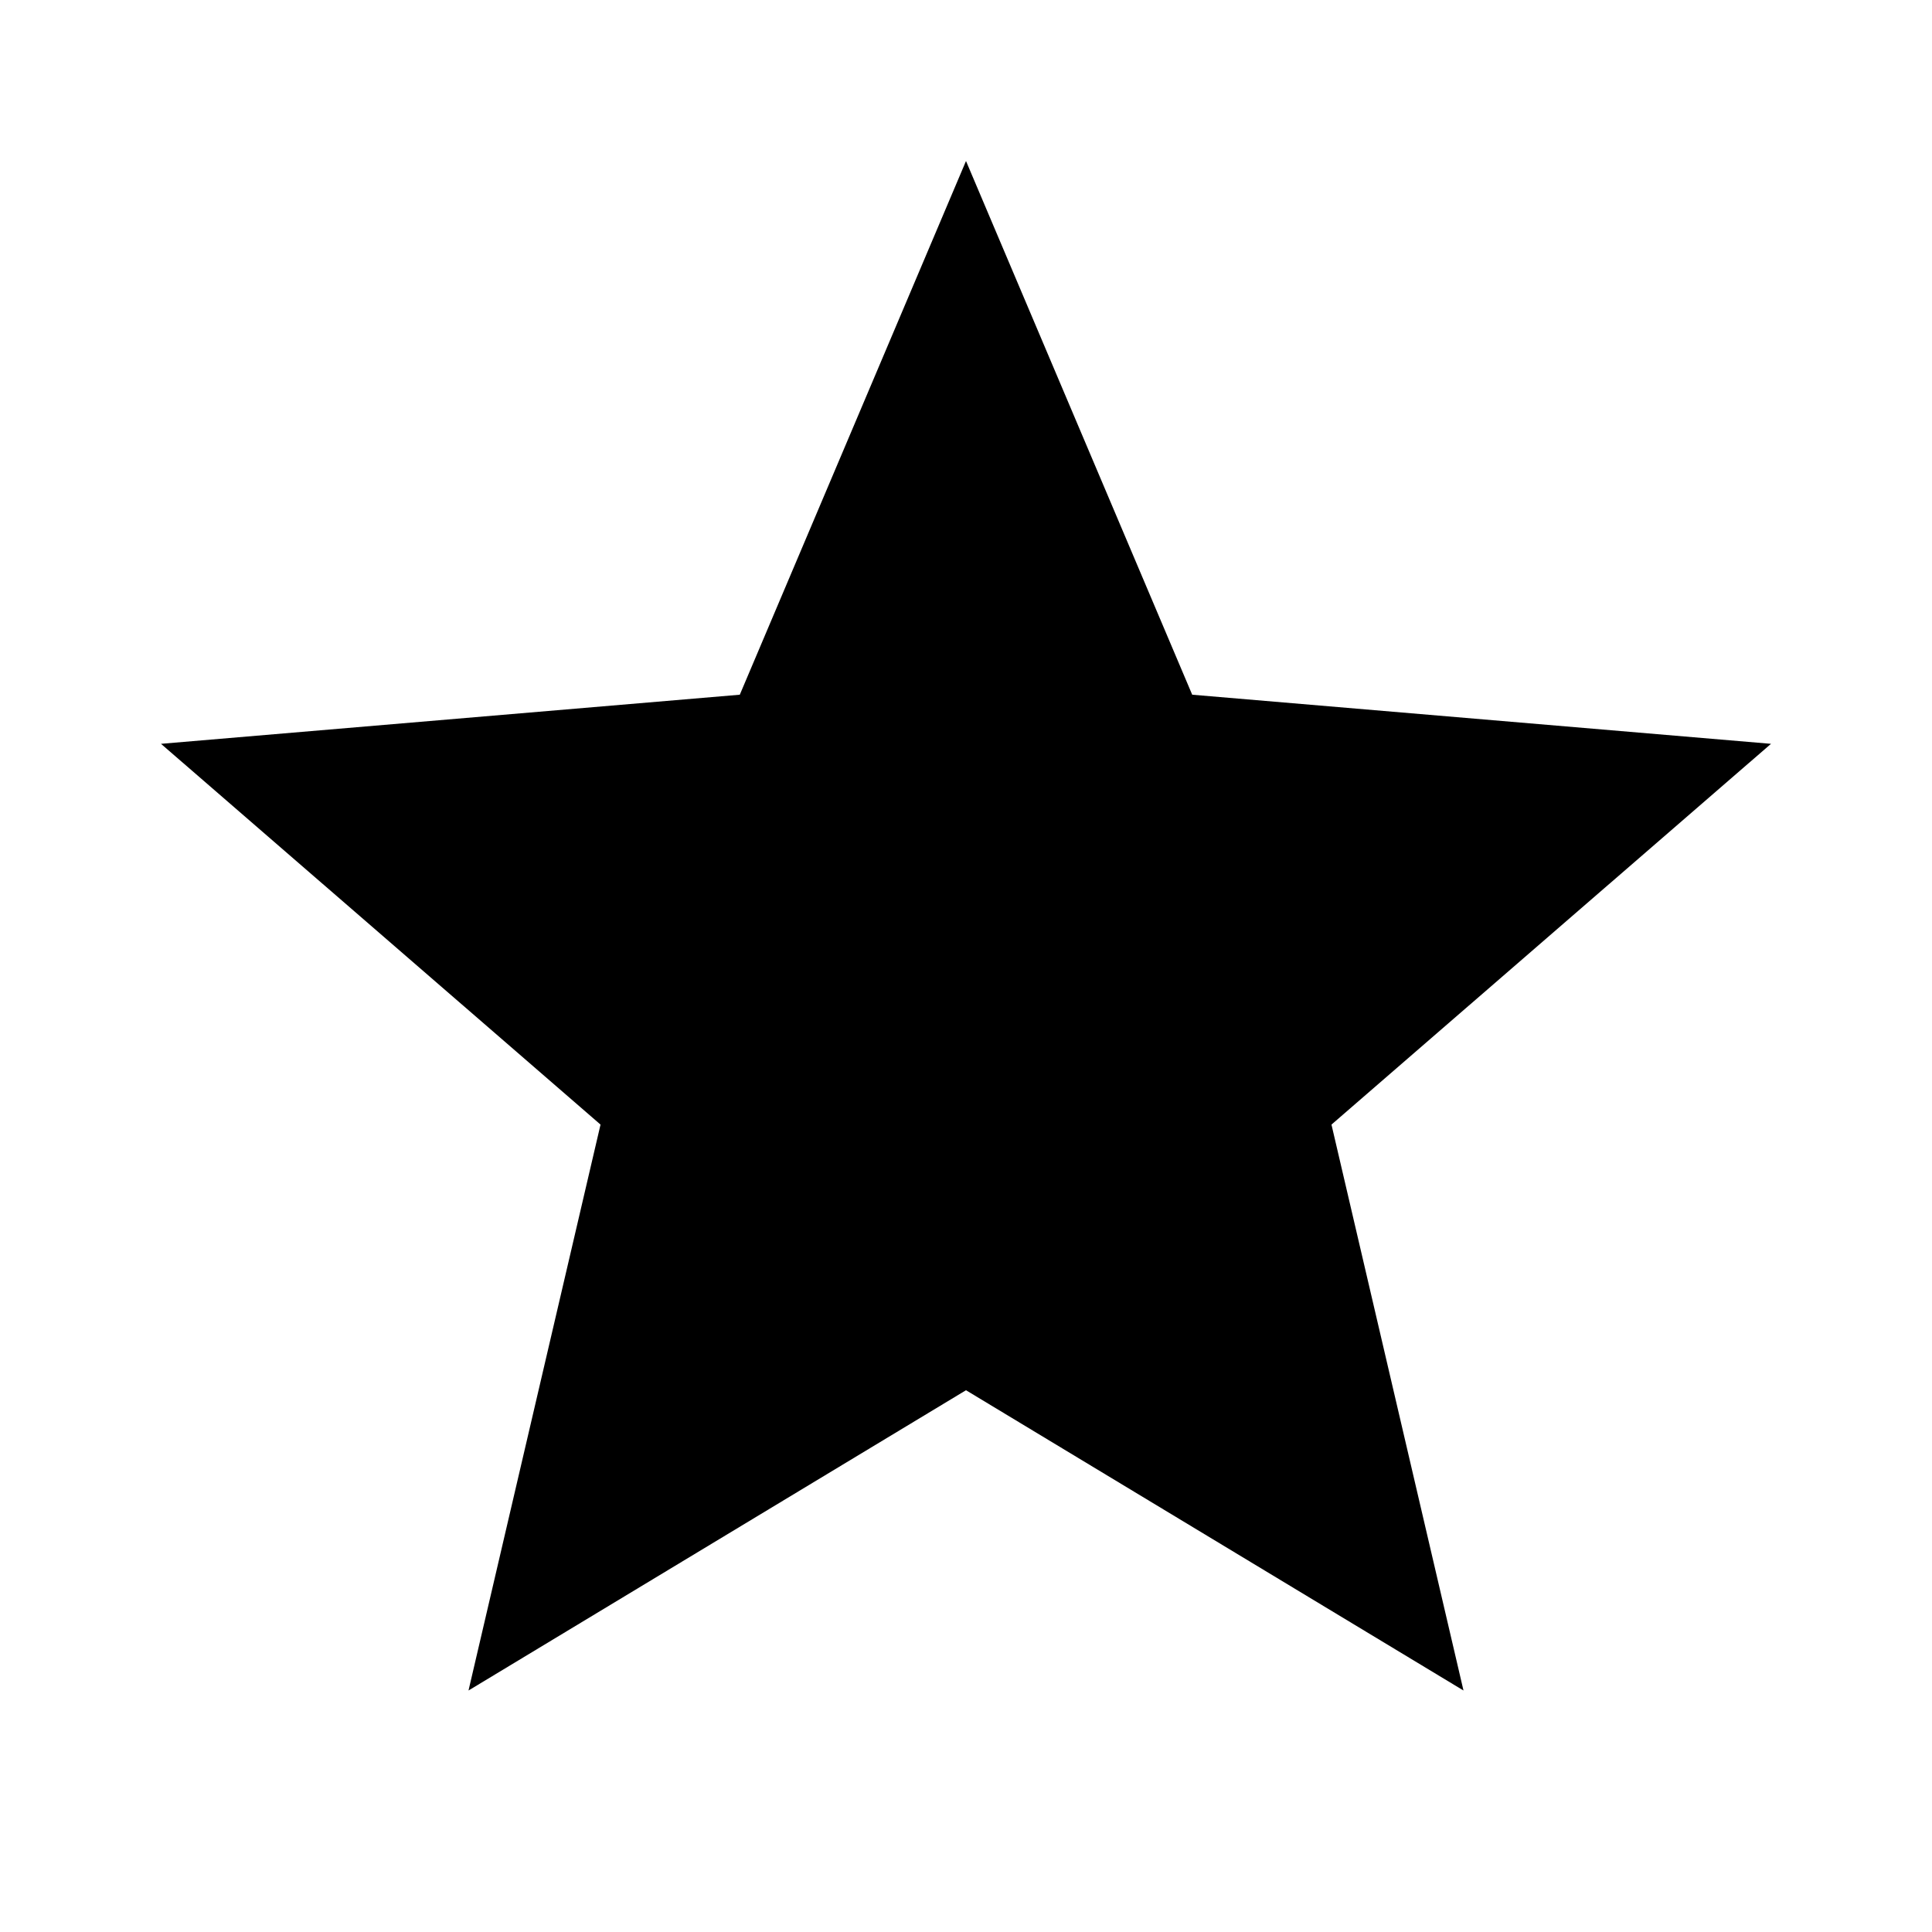
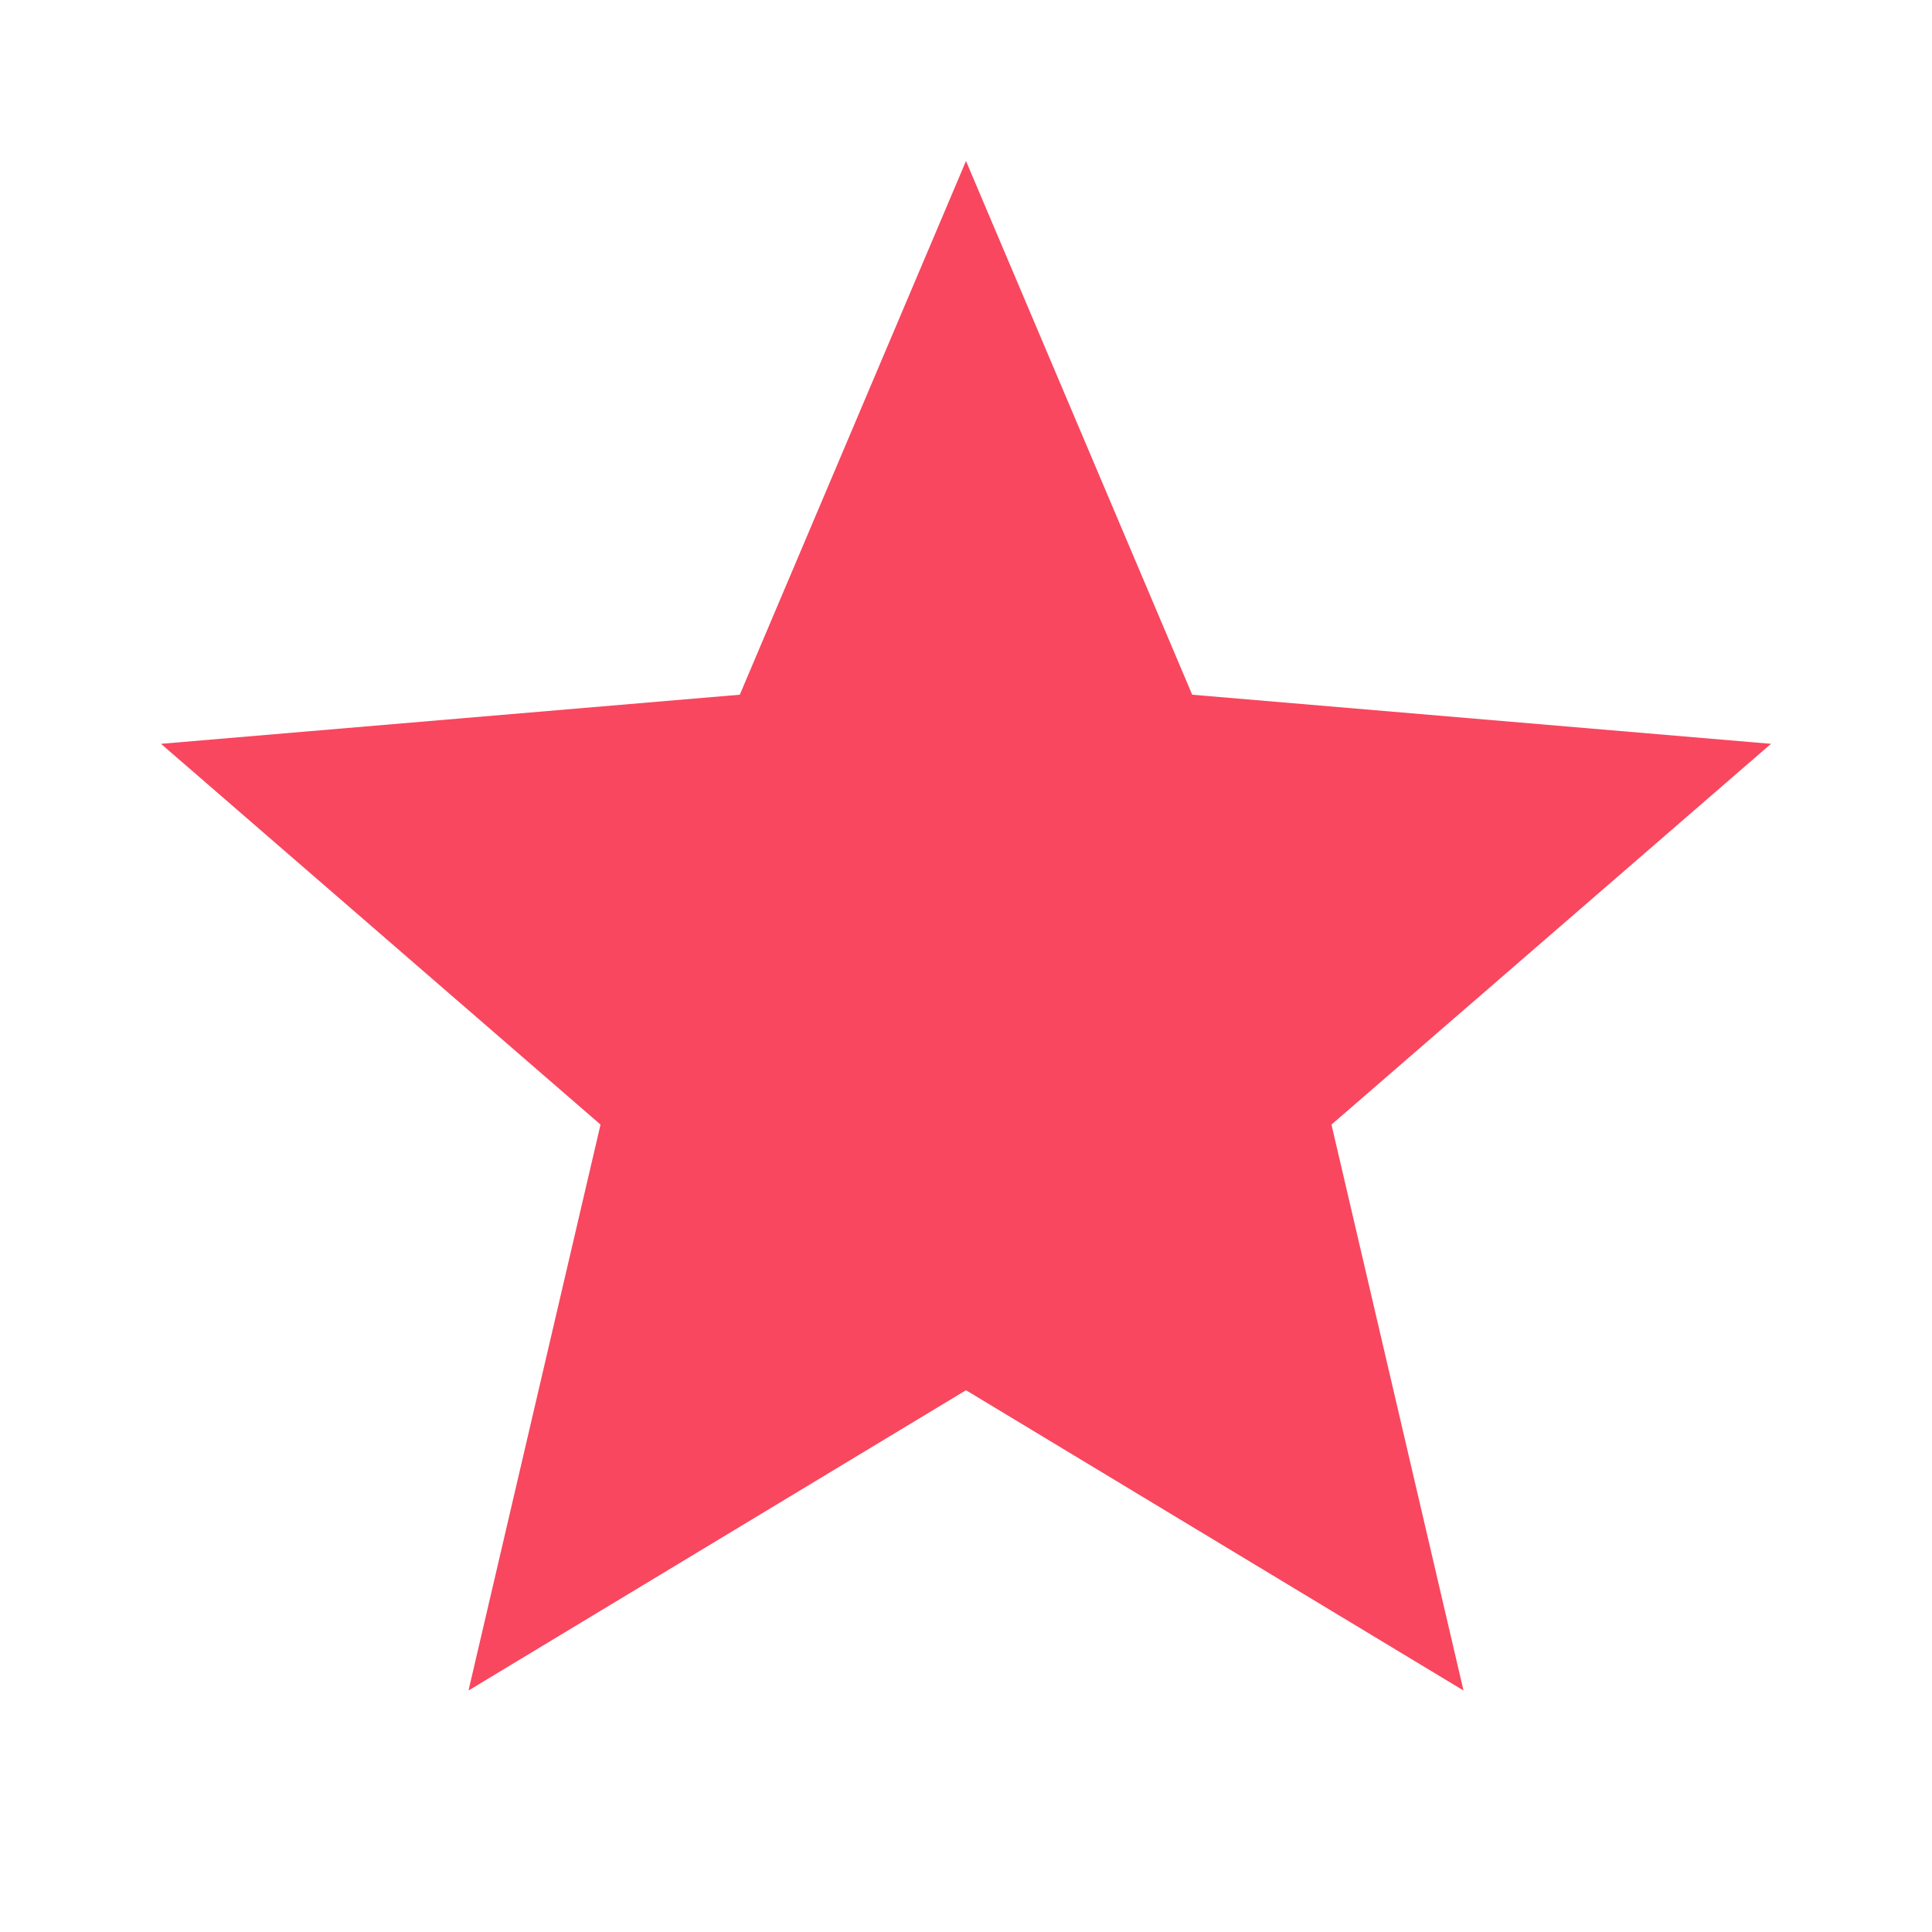
- <svg xmlns="http://www.w3.org/2000/svg" height="24px" viewBox="0 0 24 24" width="24px" fill="#000000">
+ <svg xmlns="http://www.w3.org/2000/svg" height="24px" viewBox="0 0 24 24" width="24px" fill="#F8475F">
  <path d="M0 0h24v24H0z" fill="none" />
  <path d="M0 0h24v24H0z" fill="none" />
  <path d="M12 17.27L18.18 21l-1.64-7.03L22 9.24l-7.19-.61L12 2 9.19 8.63 2 9.24l5.46 4.73L5.82 21z" />
</svg>
